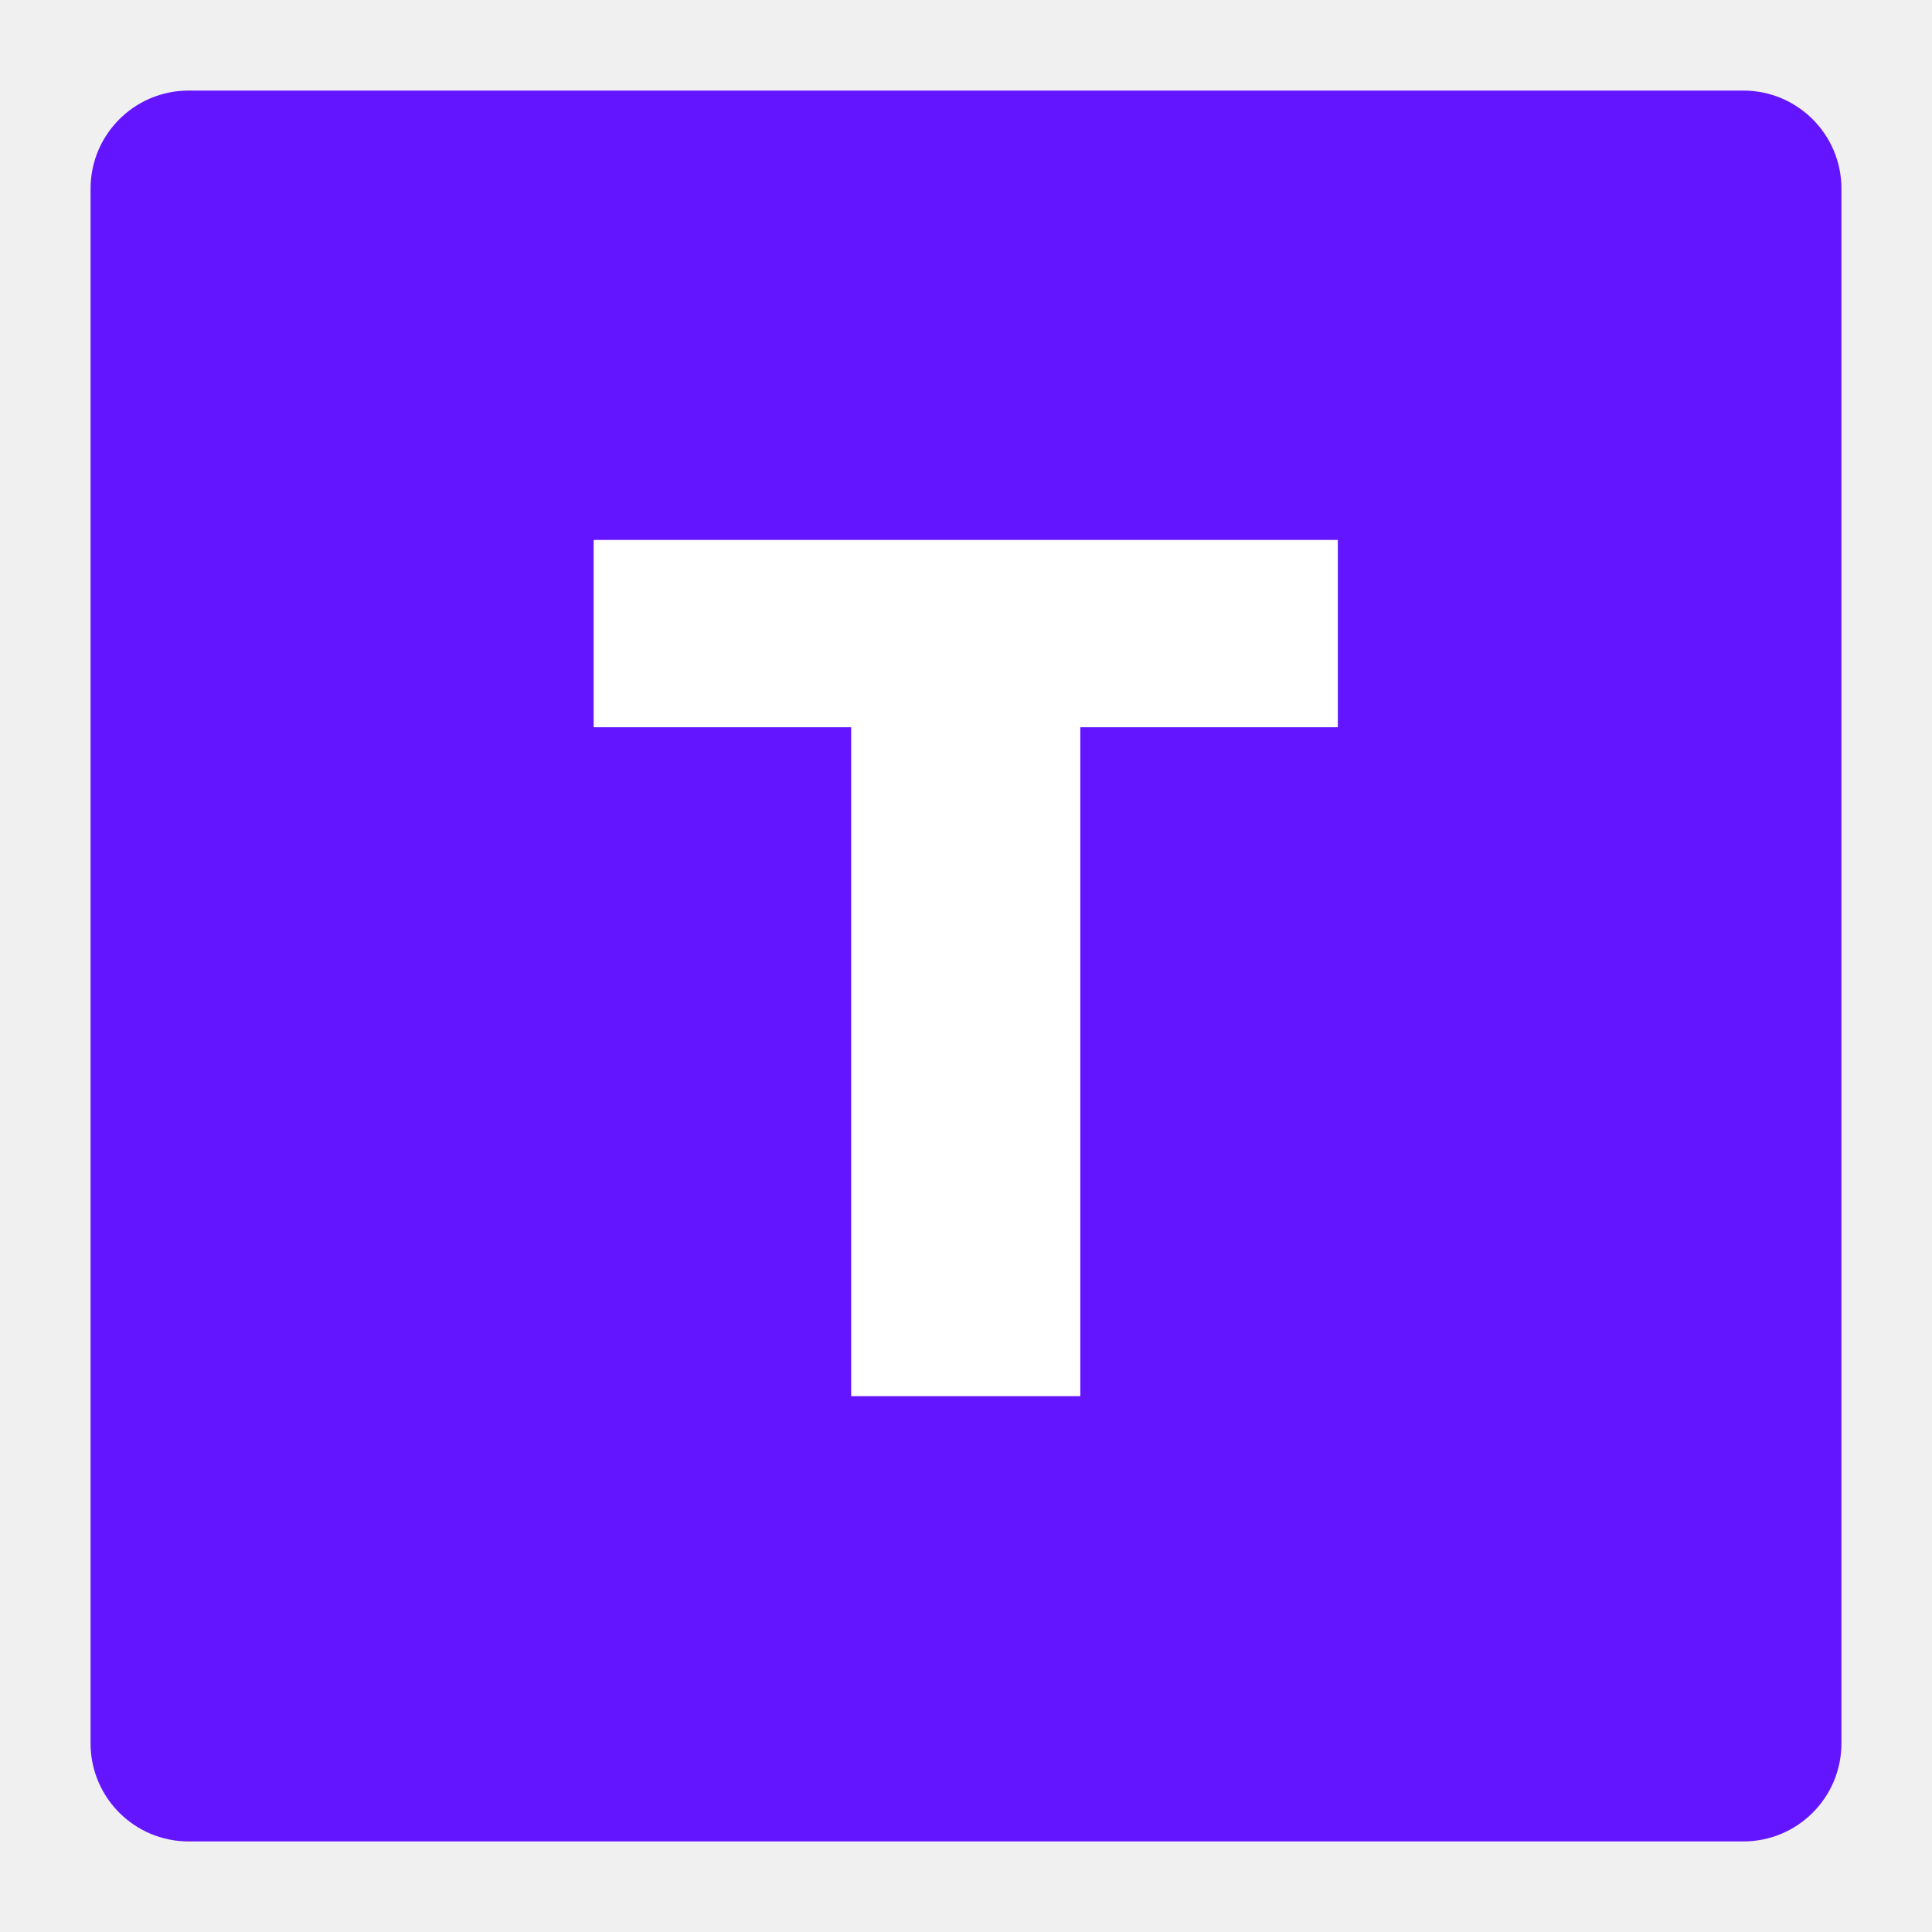
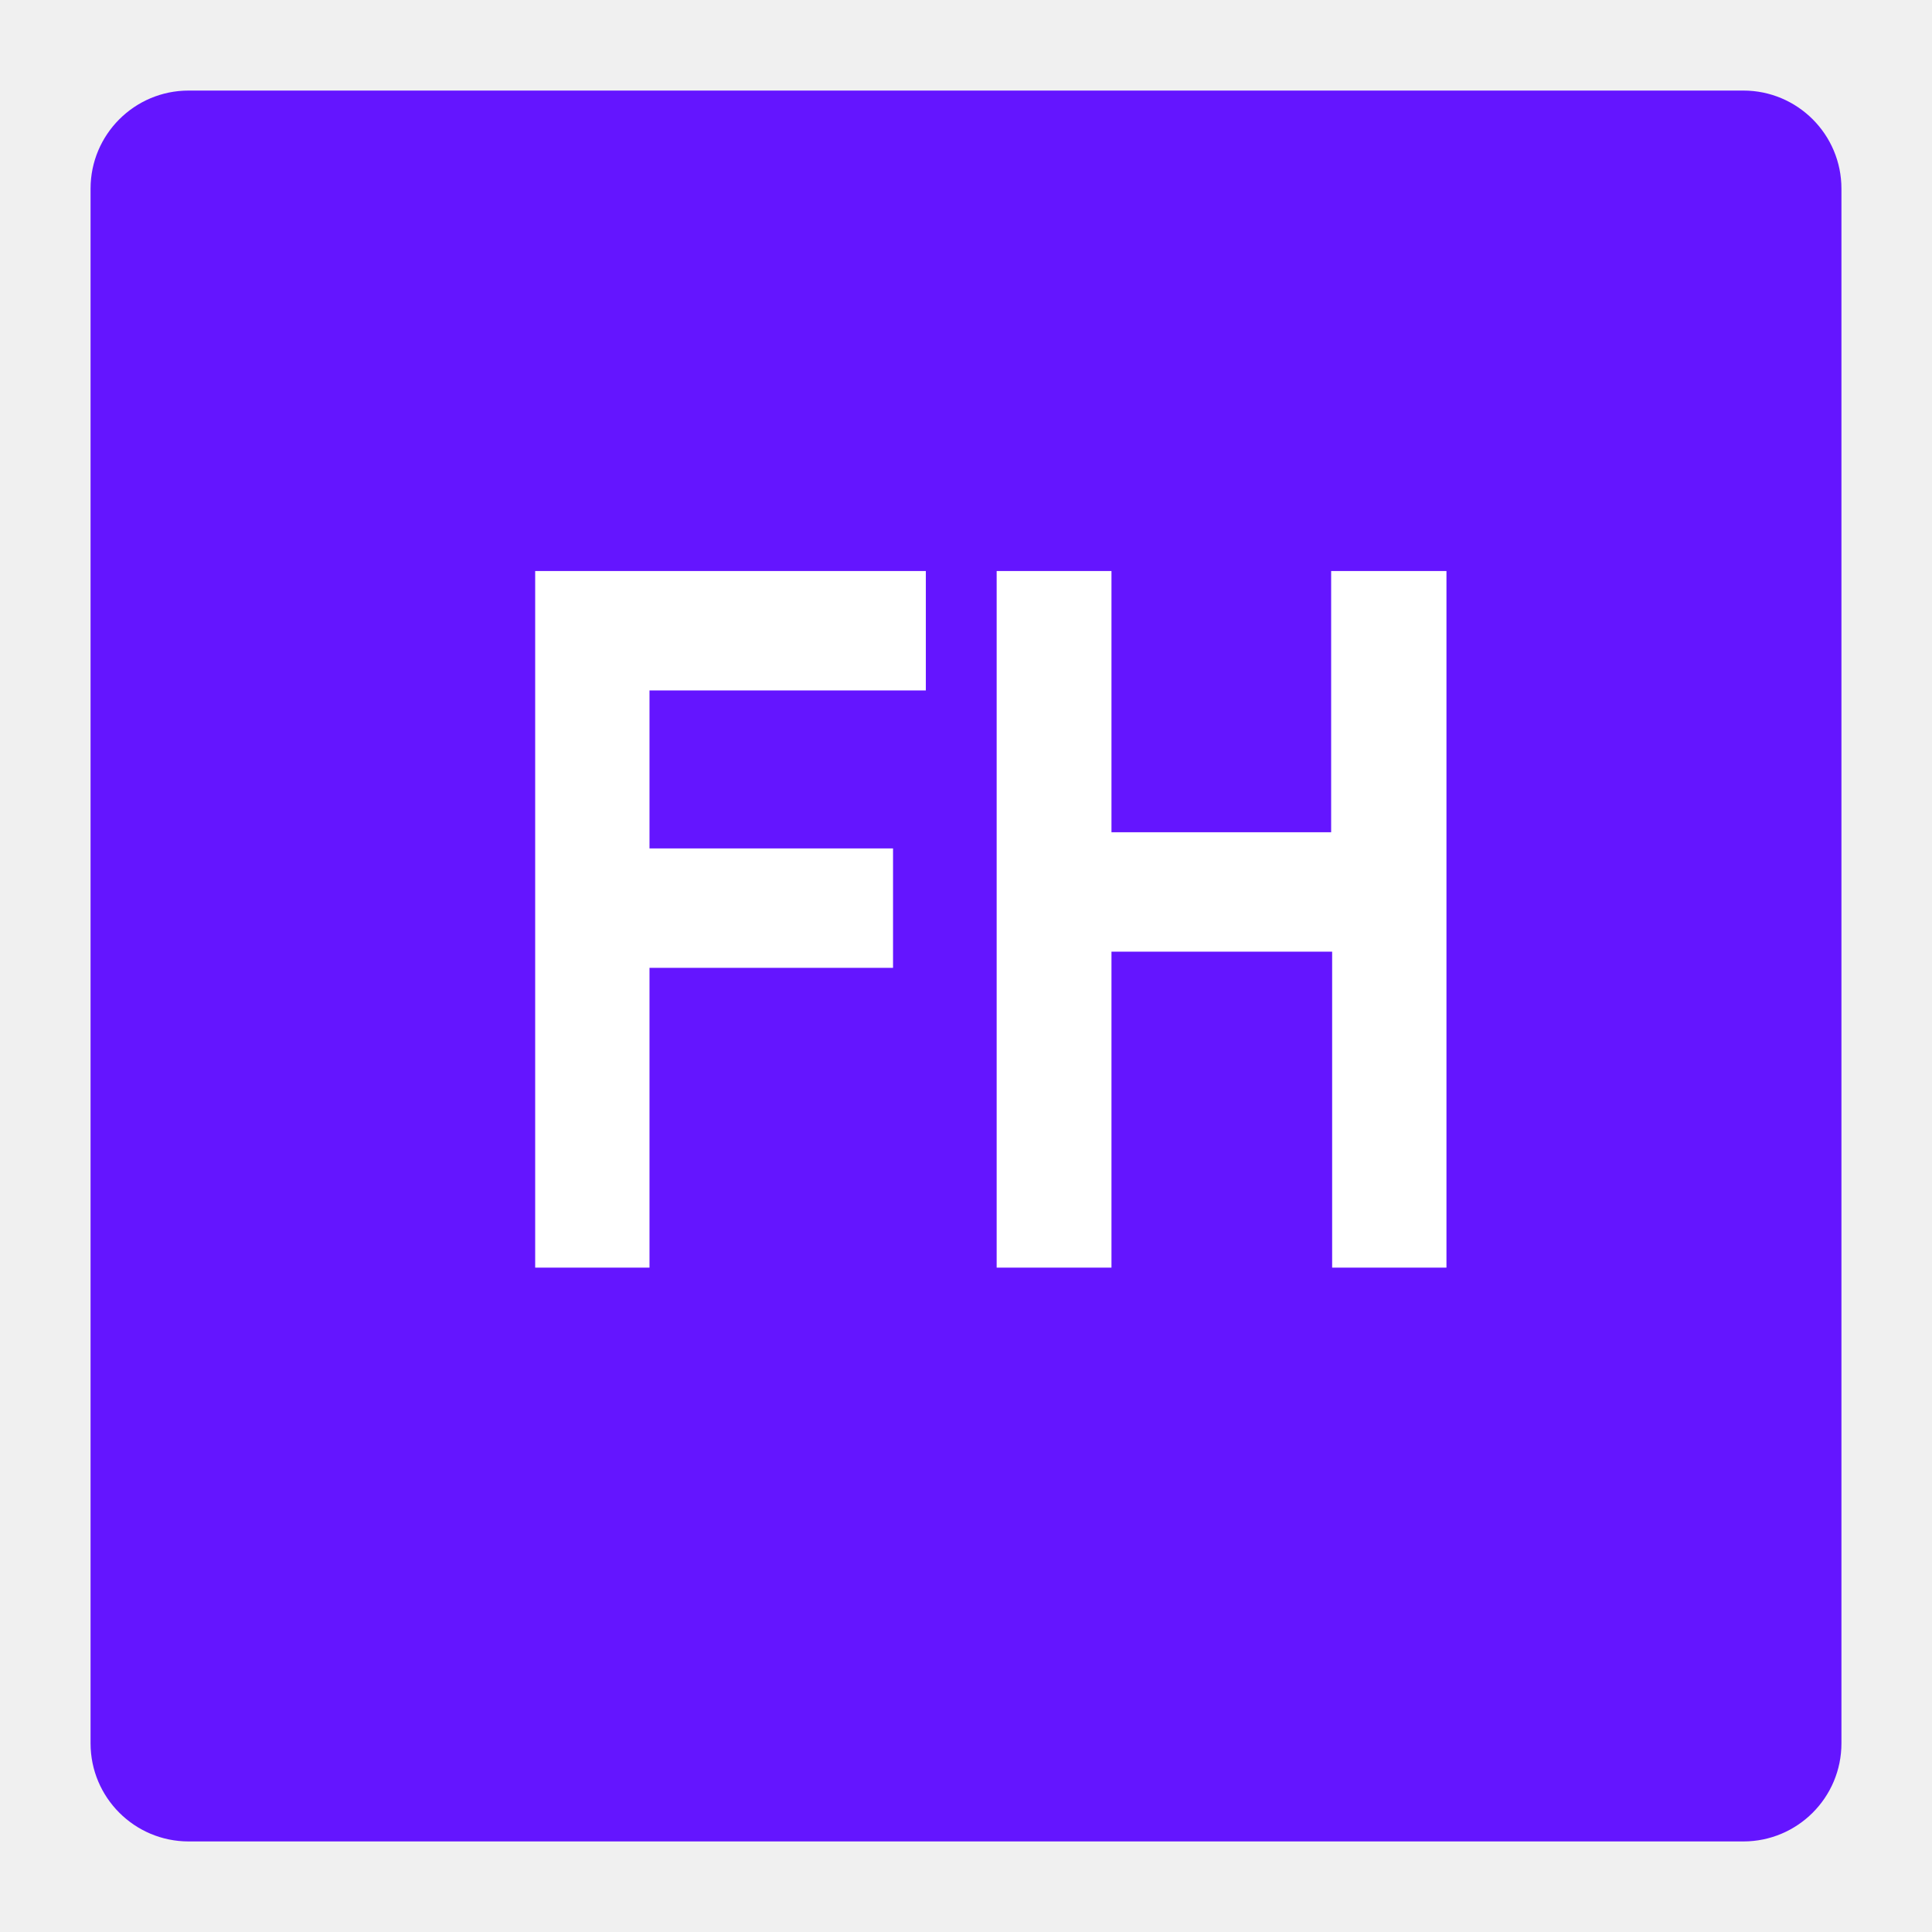
- <svg xmlns="http://www.w3.org/2000/svg" width="256" height="256" viewBox="0 0 256 256" fill="none">
-   <rect x="12" y="12" width="232" height="232" rx="13" fill="#6415FF" />
-   <path d="M78.661 96.364H112.786V185H143.144V96.364H177.269V71.546H78.661V96.364Z" fill="white" />
+ <svg xmlns="http://www.w3.org/2000/svg" width="256" height="256">
+   <g>
+     <rect fill="none" id="canvas_background" height="402" width="582" y="-1" x="-1" />
+   </g>
+   <g>
+     <rect id="svg_1" fill="#6415FF" rx="13" height="232" width="232" y="12" x="12" />
+     <text font-style="normal" font-weight="bold" stroke="null" transform="matrix(4.214854,0,0,5.274473,-197.9144,-216.5955) " xml:space="preserve" text-anchor="start" font-family="Helvetica, Arial, sans-serif" font-size="24" id="svg_5" y="72.911" x="62" stroke-opacity="null" stroke-width="0" fill="#ffffff">FH</text>
+   </g>
</svg>
